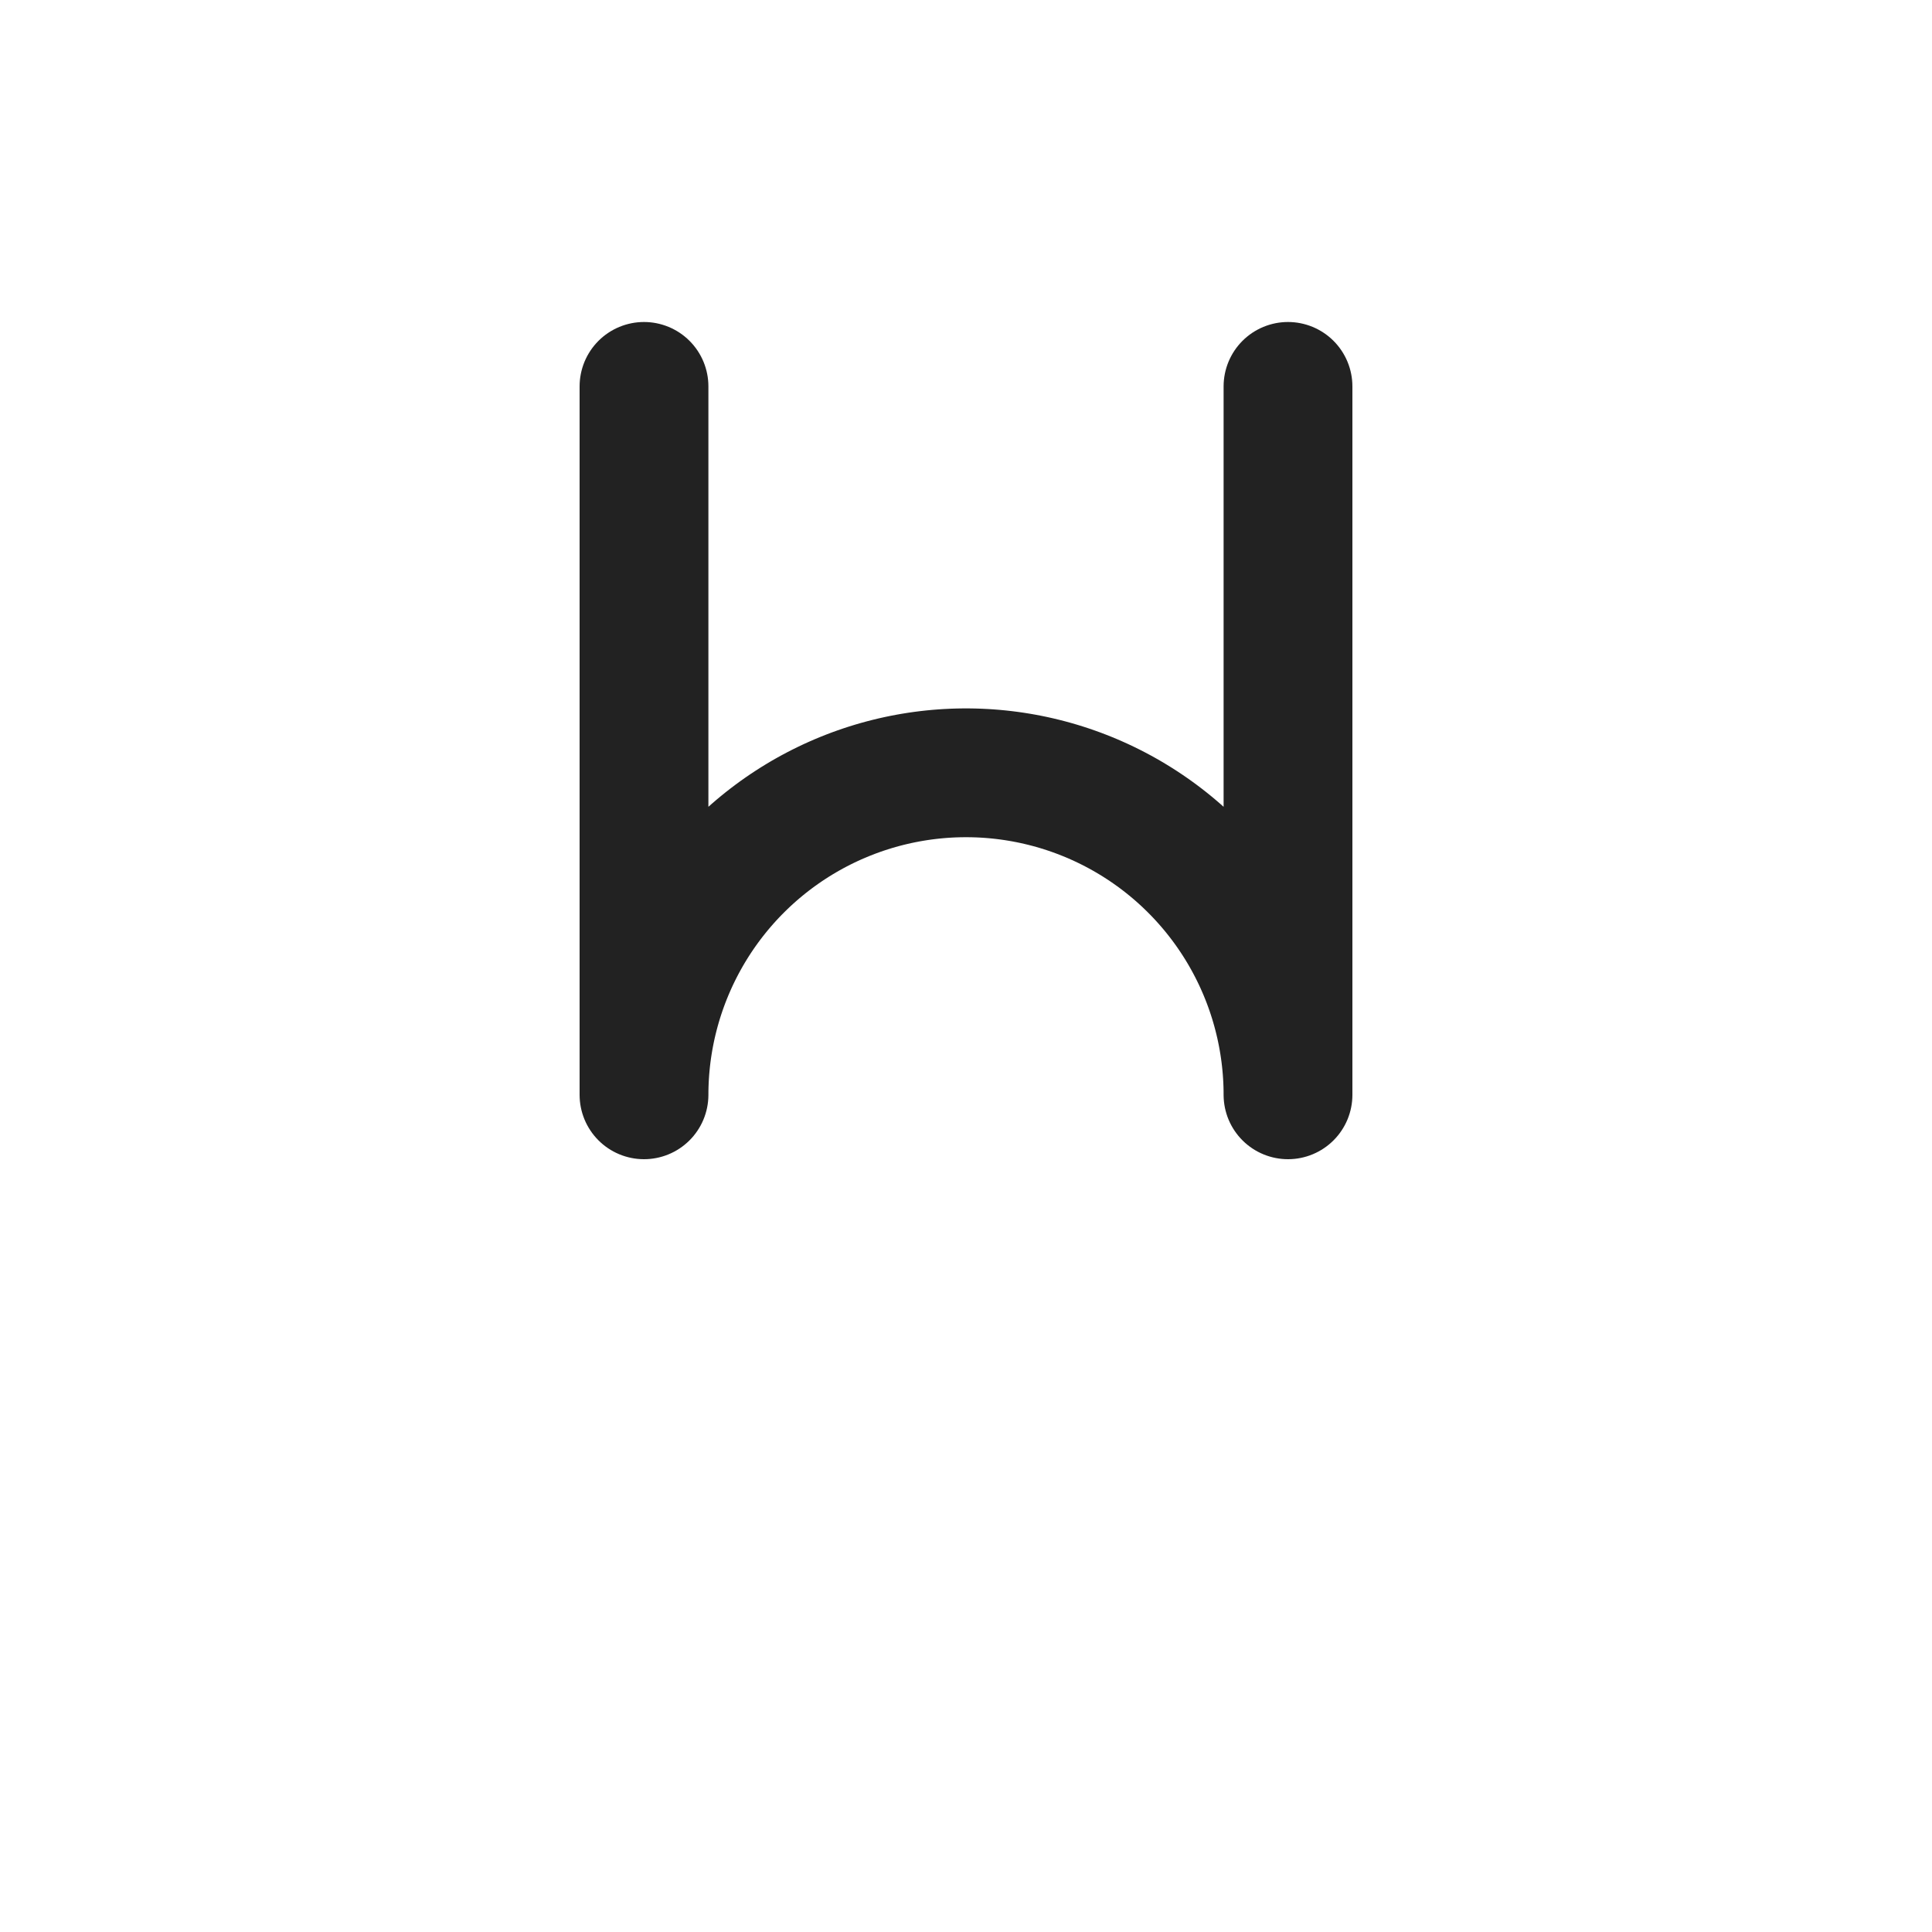
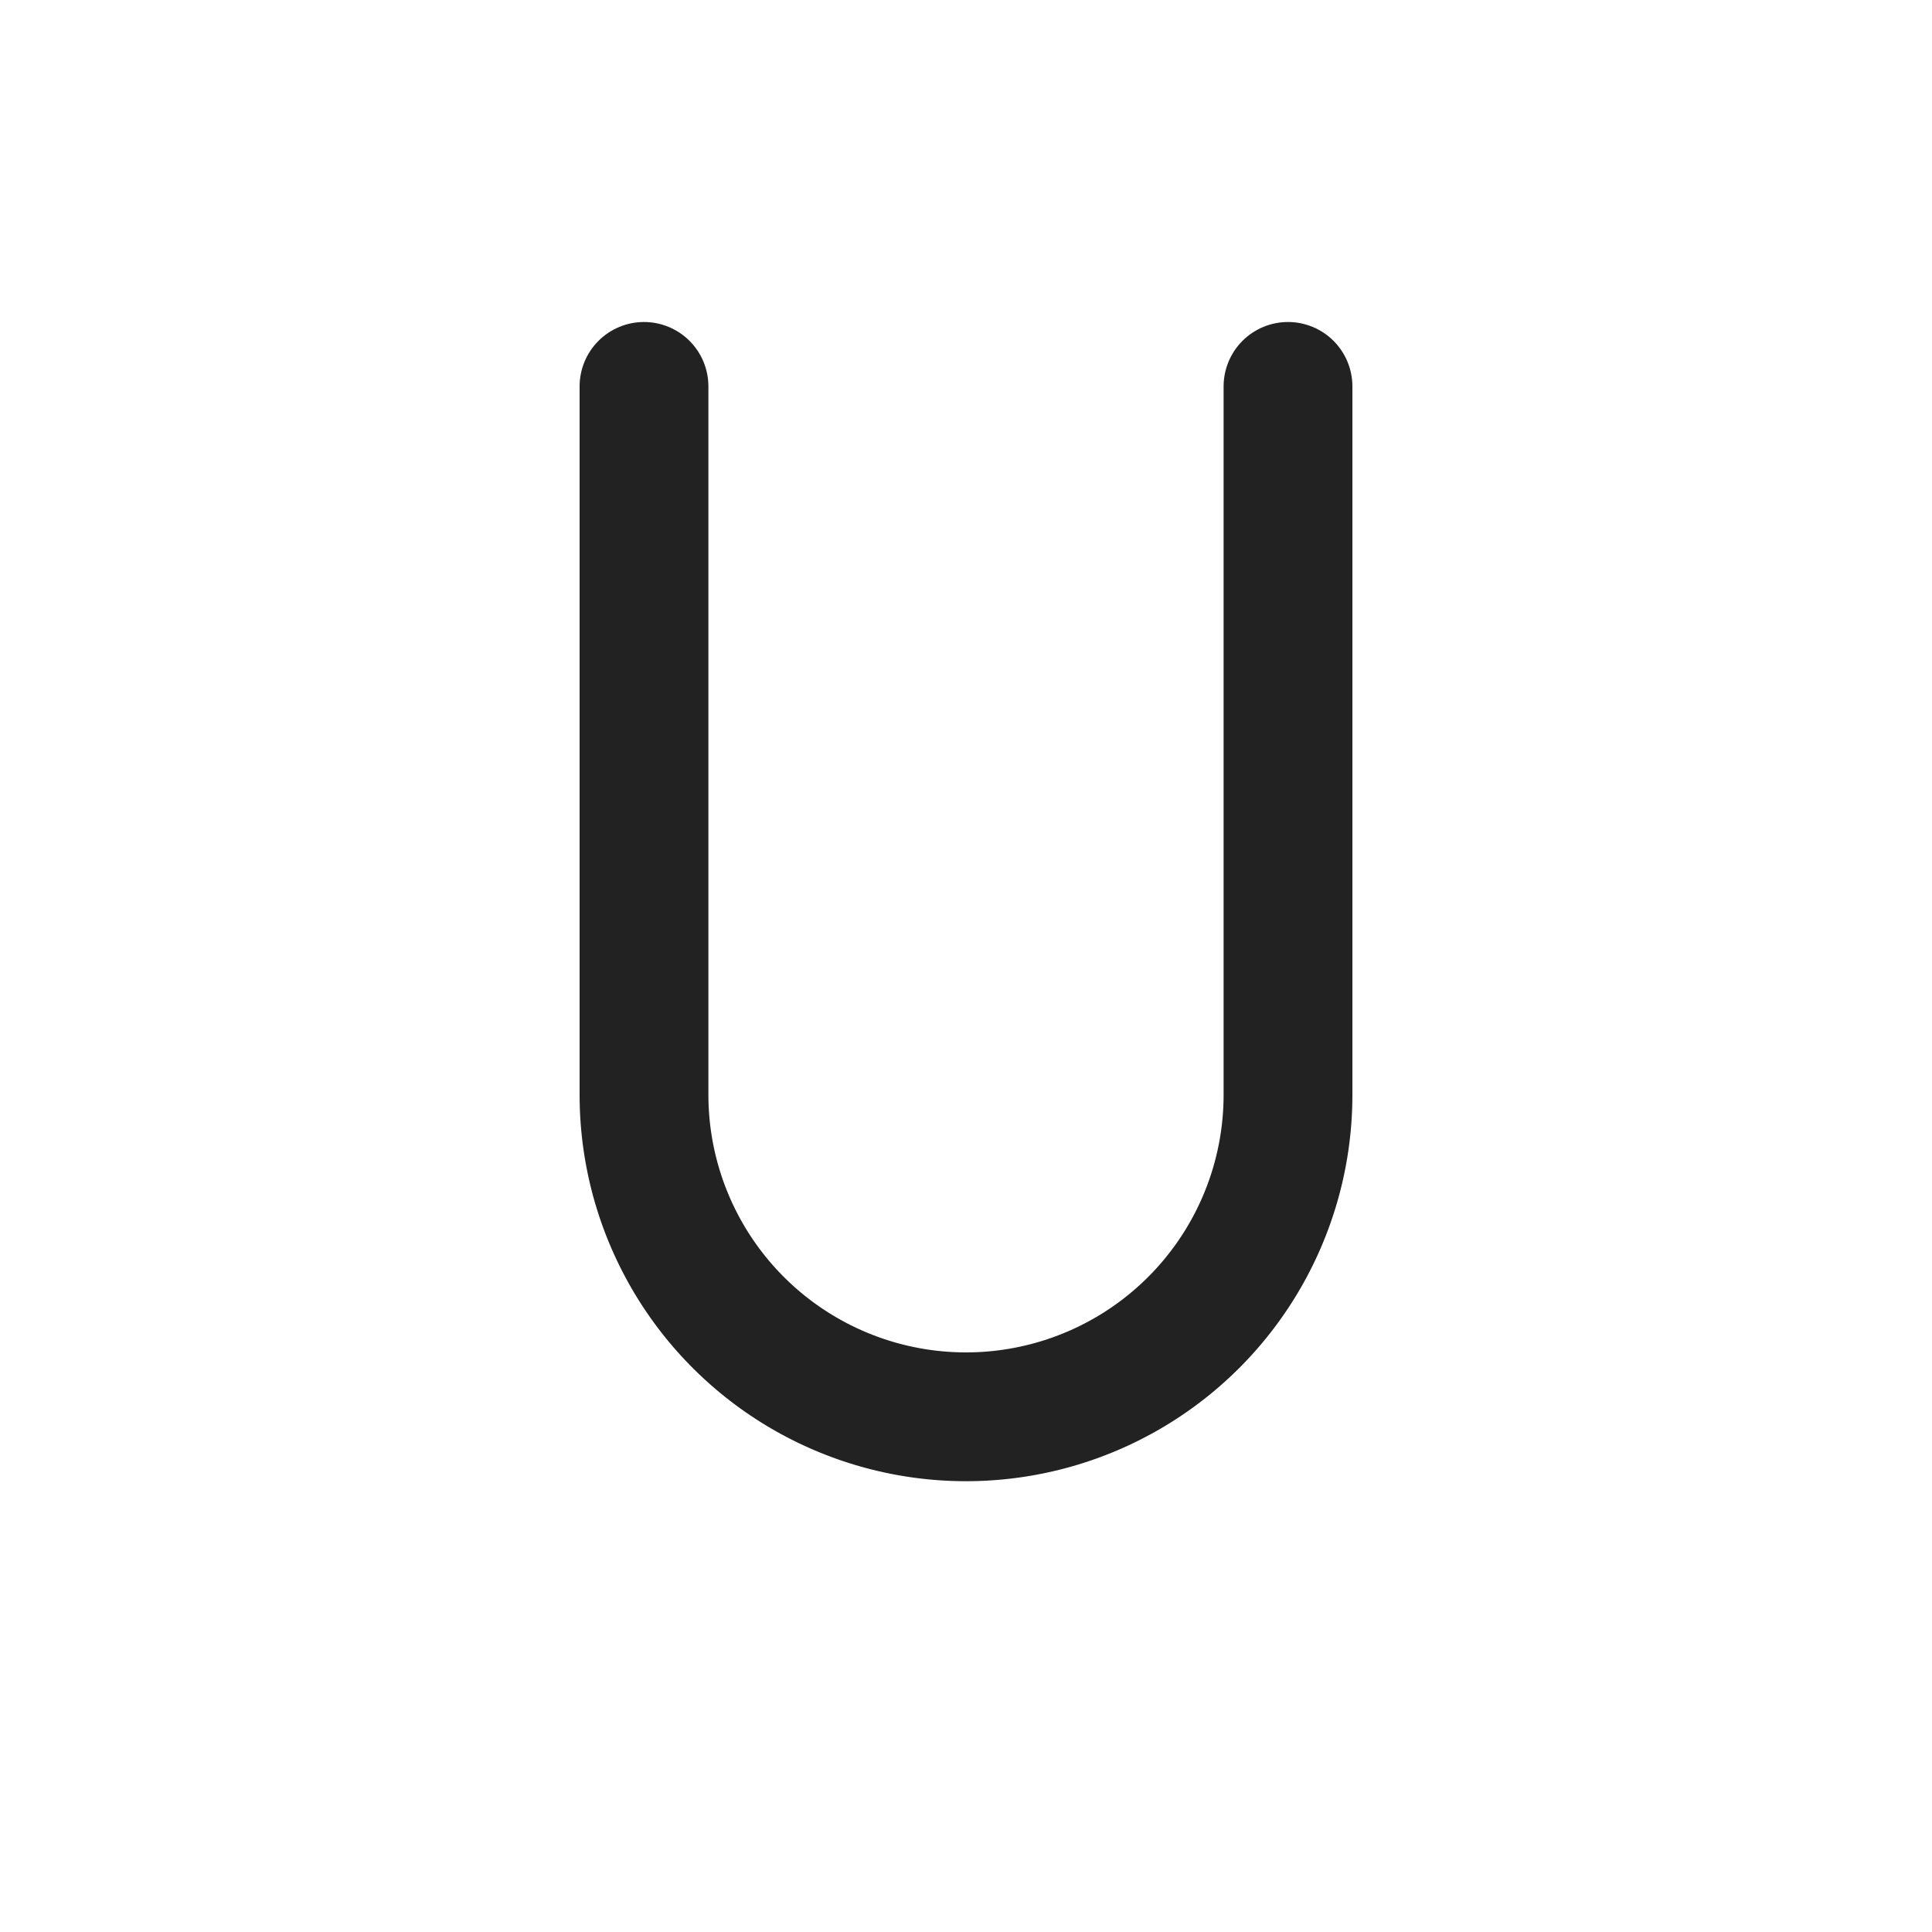
<svg xmlns="http://www.w3.org/2000/svg" version="1.1" viewBox="0 0 300 300">
-   <path d="M 90 170 L 90.012 170.489 L 90.048 170.978 L 90.108 171.464 L 90.191 171.946 L 90.298 172.424 L 90.428 172.896 L 90.582 173.361 L 90.757 173.818 L 90.955 174.266 L 91.175 174.703 L 91.416 175.129 L 91.677 175.543 L 91.958 175.944 L 92.259 176.331 L 92.578 176.702 L 92.915 177.057 L 93.269 177.395 L 93.639 177.716 L 94.024 178.018 L 94.424 178.301 L 94.837 178.564 L 95.262 178.806 L 95.699 179.028 L 96.146 179.227 L 96.602 179.405 L 97.067 179.56 L 97.538 179.692 L 98.015 179.801 L 98.497 179.887 L 98.983 179.948 L 99.471 179.986 L 99.96 180 L 100.45 179.99 L 100.938 179.956 L 101.425 179.898 L 101.907 179.816 L 102.385 179.711 L 102.858 179.583 L 103.324 179.431 L 103.781 179.258 L 104.23 179.061 L 104.668 178.844 L 105.096 178.604 L 105.51 178.345 L 105.912 178.065 L 106.3 177.766 L 106.672 177.448 L 107.029 177.113 L 107.369 176.76 L 107.691 176.392 L 107.994 176.007 L 108.279 175.609 L 108.543 175.197 L 108.788 174.773 L 109.011 174.337 L 109.212 173.891 L 109.391 173.435 L 109.548 172.971 L 109.682 172.5 L 109.793 172.023 L 109.88 171.542 L 109.944 171.056 L 109.984 170.568 L 110 170.079 L 110.005 169.369 L 110.02 168.737 L 110.045 168.106 L 110.08 167.476 L 110.125 166.846 L 110.18 166.217 L 110.244 165.589 L 110.319 164.962 L 110.403 164.336 L 110.498 163.712 L 110.602 163.089 L 110.716 162.468 L 110.84 161.848 L 110.973 161.231 L 111.117 160.616 L 111.27 160.004 L 111.432 159.393 L 111.604 158.786 L 111.786 158.181 L 111.978 157.579 L 112.178 156.981 L 112.389 156.385 L 112.608 155.793 L 112.837 155.205 L 113.075 154.62 L 113.323 154.039 L 113.579 153.462 L 113.845 152.889 L 114.12 152.32 L 114.403 151.756 L 114.696 151.196 L 114.997 150.642 L 115.307 150.091 L 115.625 149.546 L 115.953 149.006 L 116.288 148.471 L 116.632 147.942 L 116.985 147.418 L 117.345 146.899 L 117.714 146.387 L 118.091 145.88 L 118.475 145.379 L 118.868 144.885 L 119.268 144.396 L 119.677 143.914 L 120.092 143.439 L 120.515 142.97 L 120.945 142.508 L 121.383 142.053 L 121.828 141.605 L 122.28 141.163 L 122.738 140.729 L 123.204 140.303 L 123.676 139.883 L 124.155 139.471 L 124.64 139.067 L 125.131 138.671 L 125.629 138.282 L 126.133 137.901 L 126.642 137.529 L 127.158 137.164 L 127.679 136.807 L 128.206 136.459 L 128.738 136.119 L 129.275 135.788 L 129.818 135.465 L 130.366 135.151 L 130.918 134.845 L 131.476 134.548 L 132.038 134.26 L 132.604 133.981 L 133.175 133.711 L 133.75 133.45 L 134.329 133.198 L 134.912 132.955 L 135.499 132.722 L 136.089 132.497 L 136.683 132.282 L 137.28 132.077 L 137.88 131.881 L 138.483 131.694 L 139.089 131.517 L 139.698 131.35 L 140.31 131.192 L 140.923 131.044 L 141.54 130.905 L 142.158 130.777 L 142.778 130.658 L 143.4 130.549 L 144.024 130.449 L 144.649 130.36 L 145.275 130.28 L 145.903 130.211 L 146.531 130.151 L 147.161 130.101 L 147.791 130.061 L 148.422 130.031 L 149.053 130.012 L 149.684 130.002 L 150.316 130.002 L 150.947 130.012 L 151.578 130.031 L 152.209 130.061 L 152.839 130.101 L 153.469 130.151 L 154.097 130.211 L 154.725 130.28 L 155.351 130.36 L 155.976 130.449 L 156.6 130.549 L 157.222 130.658 L 157.842 130.777 L 158.46 130.905 L 159.077 131.044 L 159.69 131.192 L 160.302 131.35 L 160.911 131.517 L 161.517 131.694 L 162.12 131.881 L 162.72 132.077 L 163.317 132.282 L 163.911 132.497 L 164.501 132.722 L 165.088 132.955 L 165.671 133.198 L 166.25 133.45 L 166.825 133.711 L 167.396 133.981 L 167.962 134.26 L 168.524 134.548 L 169.082 134.845 L 169.634 135.151 L 170.182 135.465 L 170.725 135.788 L 171.262 136.119 L 171.794 136.459 L 172.321 136.807 L 172.842 137.164 L 173.358 137.529 L 173.867 137.901 L 174.371 138.282 L 174.869 138.671 L 175.36 139.067 L 175.845 139.471 L 176.324 139.883 L 176.796 140.303 L 177.262 140.729 L 177.72 141.163 L 178.172 141.605 L 178.617 142.053 L 179.055 142.508 L 179.485 142.97 L 179.908 143.439 L 180.323 143.914 L 180.732 144.396 L 181.132 144.885 L 181.524 145.379 L 181.909 145.88 L 182.286 146.387 L 182.655 146.899 L 183.015 147.418 L 183.368 147.942 L 183.712 148.471 L 184.048 149.006 L 184.375 149.546 L 184.693 150.091 L 185.003 150.642 L 185.304 151.196 L 185.597 151.756 L 185.88 152.32 L 186.155 152.889 L 186.421 153.462 L 186.677 154.039 L 186.925 154.62 L 187.163 155.205 L 187.392 155.793 L 187.611 156.385 L 187.822 156.981 L 188.022 157.579 L 188.214 158.181 L 188.396 158.786 L 188.568 159.393 L 188.73 160.004 L 188.883 160.616 L 189.027 161.231 L 189.16 161.848 L 189.284 162.468 L 189.398 163.089 L 189.502 163.712 L 189.597 164.336 L 189.681 164.962 L 189.756 165.589 L 189.82 166.217 L 189.875 166.846 L 189.92 167.476 L 189.955 168.106 L 189.98 168.737 L 189.995 169.369 L 190 170.079 L 190.016 170.568 L 190.056 171.056 L 190.12 171.542 L 190.207 172.023 L 190.318 172.5 L 190.452 172.971 L 190.608 173.435 L 190.788 173.891 L 190.989 174.337 L 191.212 174.773 L 191.457 175.197 L 191.721 175.609 L 192.006 176.007 L 192.309 176.392 L 192.631 176.76 L 192.971 177.113 L 193.327 177.448 L 193.7 177.766 L 194.088 178.065 L 194.489 178.345 L 194.905 178.604 L 195.332 178.844 L 195.77 179.061 L 196.219 179.258 L 196.676 179.431 L 197.142 179.583 L 197.614 179.711 L 198.093 179.816 L 198.575 179.898 L 199.062 179.956 L 199.55 179.99 L 200.04 180 L 200.529 179.986 L 201.017 179.948 L 201.503 179.887 L 201.985 179.801 L 202.462 179.692 L 202.934 179.56 L 203.398 179.405 L 203.854 179.227 L 204.301 179.028 L 204.738 178.806 L 205.163 178.564 L 205.576 178.301 L 205.976 178.018 L 206.361 177.716 L 206.731 177.395 L 207.085 177.057 L 207.422 176.702 L 207.741 176.331 L 208.042 175.944 L 208.323 175.543 L 208.584 175.129 L 208.825 174.703 L 209.045 174.266 L 209.243 173.818 L 209.418 173.361 L 209.571 172.896 L 209.702 172.424 L 209.809 171.946 L 209.892 171.464 L 209.952 170.978 L 209.988 170.489 L 210 170 L 210 60 L 209.988 59.509 L 209.952 59.02 L 209.892 58.533 L 209.808 58.049 L 209.7 57.57 L 209.569 57.097 L 209.415 56.631 L 209.239 56.173 L 209.04 55.724 L 208.819 55.286 L 208.577 54.859 L 208.315 54.444 L 208.032 54.043 L 207.73 53.656 L 207.41 53.284 L 207.071 52.929 L 206.716 52.59 L 206.344 52.27 L 205.957 51.968 L 205.556 51.685 L 205.141 51.423 L 204.714 51.181 L 204.276 50.96 L 203.827 50.761 L 203.369 50.585 L 202.903 50.431 L 202.43 50.3 L 201.951 50.192 L 201.467 50.108 L 200.98 50.048 L 200.491 50.012 L 200 50 L 199.509 50.012 L 199.02 50.048 L 198.533 50.108 L 198.049 50.192 L 197.57 50.3 L 197.097 50.431 L 196.631 50.585 L 196.173 50.761 L 195.724 50.96 L 195.286 51.181 L 194.859 51.423 L 194.444 51.685 L 194.043 51.968 L 193.656 52.27 L 193.284 52.59 L 192.929 52.929 L 192.59 53.284 L 192.27 53.656 L 191.968 54.043 L 191.685 54.444 L 191.423 54.859 L 191.181 55.286 L 190.96 55.724 L 190.761 56.173 L 190.585 56.631 L 190.431 57.097 L 190.3 57.57 L 190.192 58.049 L 190.108 58.533 L 190.048 59.02 L 190.012 59.509 L 190 60 L 190 125.28 L 189.546 124.877 L 189.427 124.773 L 188.828 124.258 L 188.708 124.156 L 188.102 123.651 L 187.98 123.551 L 187.365 123.055 L 187.242 122.957 L 186.619 122.471 L 186.494 122.375 L 185.864 121.899 L 185.738 121.805 L 185.101 121.339 L 184.973 121.247 L 184.328 120.791 L 184.199 120.701 L 183.547 120.255 L 183.416 120.167 L 182.758 119.732 L 182.625 119.646 L 181.96 119.221 L 181.826 119.137 L 181.154 118.723 L 181.019 118.641 L 180.341 118.237 L 180.205 118.157 L 179.52 117.765 L 179.383 117.687 L 178.692 117.305 L 178.553 117.23 L 177.856 116.859 L 177.716 116.786 L 177.014 116.426 L 176.873 116.355 L 176.165 116.006 L 176.023 115.937 L 175.309 115.6 L 175.166 115.533 L 174.447 115.207 L 174.303 115.143 L 173.579 114.828 L 173.434 114.766 L 172.705 114.462 L 172.559 114.403 L 171.826 114.111 L 171.679 114.054 L 170.941 113.773 L 170.793 113.718 L 170.051 113.45 L 169.902 113.397 L 169.155 113.14 L 169.006 113.09 L 168.255 112.845 L 168.105 112.797 L 167.351 112.564 L 167.2 112.518 L 166.442 112.297 L 166.29 112.254 L 165.529 112.045 L 165.376 112.004 L 164.612 111.807 L 164.459 111.769 L 163.692 111.583 L 163.538 111.547 L 162.768 111.374 L 162.614 111.341 L 161.841 111.18 L 161.686 111.149 L 160.911 111.001 L 160.756 110.972 L 159.978 110.836 L 159.822 110.81 L 159.043 110.686 L 158.887 110.662 L 158.105 110.55 L 157.949 110.529 L 157.166 110.43 L 157.009 110.411 L 156.225 110.324 L 156.067 110.308 L 155.282 110.233 L 155.125 110.219 L 154.338 110.157 L 154.18 110.146 L 153.392 110.096 L 153.235 110.088 L 152.446 110.05 L 152.288 110.044 L 151.5 110.019 L 151.342 110.015 L 150.553 110.003 L 150.395 110.002 L 149.605 110.002 L 149.447 110.003 L 148.658 110.015 L 148.5 110.019 L 147.712 110.044 L 147.554 110.05 L 146.765 110.088 L 146.608 110.096 L 145.82 110.146 L 145.662 110.157 L 144.875 110.219 L 144.718 110.233 L 143.933 110.308 L 143.775 110.324 L 142.991 110.411 L 142.834 110.43 L 142.051 110.529 L 141.895 110.55 L 141.113 110.662 L 140.957 110.686 L 140.178 110.81 L 140.022 110.836 L 139.244 110.972 L 139.089 111.001 L 138.314 111.149 L 138.159 111.18 L 137.386 111.341 L 137.232 111.374 L 136.462 111.547 L 136.308 111.583 L 135.541 111.769 L 135.388 111.807 L 134.624 112.004 L 134.471 112.045 L 133.71 112.254 L 133.558 112.297 L 132.8 112.518 L 132.649 112.564 L 131.895 112.797 L 131.745 112.845 L 130.994 113.09 L 130.845 113.14 L 130.098 113.397 L 129.949 113.45 L 129.207 113.718 L 129.059 113.773 L 128.321 114.054 L 128.174 114.111 L 127.441 114.403 L 127.295 114.462 L 126.566 114.766 L 126.421 114.828 L 125.697 115.143 L 125.553 115.207 L 124.834 115.533 L 124.691 115.6 L 123.977 115.937 L 123.835 116.006 L 123.127 116.355 L 122.986 116.426 L 122.284 116.786 L 122.144 116.859 L 121.447 117.23 L 121.308 117.305 L 120.617 117.687 L 120.48 117.765 L 119.795 118.157 L 119.659 118.237 L 118.981 118.641 L 118.846 118.723 L 118.174 119.137 L 118.04 119.221 L 117.375 119.646 L 117.242 119.732 L 116.584 120.167 L 116.453 120.255 L 115.801 120.701 L 115.672 120.791 L 115.027 121.247 L 114.899 121.339 L 114.262 121.805 L 114.135 121.899 L 113.506 122.375 L 113.381 122.471 L 112.758 122.957 L 112.635 123.055 L 112.02 123.551 L 111.898 123.651 L 111.292 124.156 L 111.171 124.258 L 110.573 124.773 L 110.454 124.877 L 110 125.28 L 110 60 L 109.988 59.509 L 109.952 59.02 L 109.892 58.533 L 109.808 58.049 L 109.7 57.57 L 109.569 57.097 L 109.415 56.631 L 109.239 56.173 L 109.04 55.724 L 108.819 55.286 L 108.577 54.859 L 108.315 54.444 L 108.032 54.043 L 107.73 53.656 L 107.409 53.284 L 107.071 52.929 L 106.716 52.59 L 106.344 52.27 L 105.957 51.968 L 105.556 51.685 L 105.141 51.423 L 104.714 51.181 L 104.276 50.96 L 103.827 50.761 L 103.369 50.585 L 102.903 50.431 L 102.43 50.3 L 101.951 50.192 L 101.467 50.108 L 100.98 50.048 L 100.491 50.012 L 100 50 L 99.509 50.012 L 99.02 50.048 L 98.533 50.108 L 98.049 50.192 L 97.57 50.3 L 97.097 50.431 L 96.631 50.585 L 96.173 50.761 L 95.724 50.96 L 95.286 51.181 L 94.859 51.423 L 94.444 51.685 L 94.043 51.968 L 93.656 52.27 L 93.284 52.59 L 92.929 52.929 L 92.591 53.284 L 92.27 53.656 L 91.968 54.043 L 91.685 54.444 L 91.423 54.859 L 91.181 55.286 L 90.96 55.724 L 90.761 56.173 L 90.585 56.631 L 90.431 57.097 L 90.3 57.57 L 90.192 58.049 L 90.108 58.533 L 90.048 59.02 L 90.012 59.509 L 90 60 L 90 170 Z" fill="#222222" fill-rule="evenodd" />
+   <path d="M 90 170 L 90 170.079 L 90.007 170.868 L 90.009 171.026 L 90.028 171.815 L 90.033 171.973 L 90.064 172.762 L 90.071 172.919 L 90.115 173.708 L 90.125 173.865 L 90.181 174.652 L 90.193 174.81 L 90.262 175.596 L 90.277 175.753 L 90.358 176.538 L 90.375 176.695 L 90.468 177.479 L 90.488 177.636 L 90.594 178.418 L 90.616 178.574 L 90.734 179.355 L 90.759 179.511 L 90.889 180.289 L 90.916 180.445 L 91.059 181.221 L 91.089 181.376 L 91.243 182.15 L 91.275 182.305 L 91.442 183.076 L 91.477 183.23 L 91.656 183.999 L 91.693 184.152 L 91.885 184.918 L 91.924 185.071 L 92.127 185.834 L 92.169 185.986 L 92.384 186.745 L 92.429 186.897 L 92.656 187.653 L 92.703 187.804 L 92.942 188.556 L 92.991 188.706 L 93.242 189.454 L 93.293 189.604 L 93.556 190.348 L 93.61 190.496 L 93.884 191.237 L 93.94 191.384 L 94.226 192.12 L 94.285 192.266 L 94.583 192.997 L 94.643 193.143 L 94.953 193.869 L 95.016 194.014 L 95.336 194.735 L 95.401 194.879 L 95.734 195.595 L 95.801 195.738 L 96.144 196.449 L 96.214 196.59 L 96.569 197.296 L 96.641 197.436 L 97.006 198.136 L 97.08 198.275 L 97.457 198.969 L 97.533 199.107 L 97.921 199.795 L 97.999 199.931 L 98.397 200.613 L 98.478 200.749 L 98.887 201.424 L 98.97 201.558 L 99.39 202.227 L 99.475 202.36 L 99.905 203.022 L 99.992 203.153 L 100.432 203.808 L 100.521 203.939 L 100.972 204.587 L 101.063 204.715 L 101.524 205.356 L 101.617 205.484 L 102.088 206.117 L 102.184 206.243 L 102.665 206.869 L 102.762 206.993 L 103.252 207.612 L 103.352 207.734 L 103.852 208.345 L 103.953 208.466 L 104.463 209.069 L 104.566 209.188 L 105.085 209.783 L 105.19 209.901 L 105.719 210.487 L 105.826 210.603 L 106.364 211.181 L 106.472 211.295 L 107.019 211.864 L 107.13 211.977 L 107.686 212.538 L 107.798 212.649 L 108.362 213.2 L 108.476 213.31 L 109.049 213.852 L 109.165 213.96 L 109.747 214.493 L 109.864 214.599 L 110.454 215.123 L 110.573 215.227 L 111.171 215.742 L 111.292 215.844 L 111.898 216.349 L 112.02 216.449 L 112.635 216.945 L 112.758 217.043 L 113.381 217.529 L 113.506 217.625 L 114.135 218.101 L 114.262 218.195 L 114.899 218.661 L 115.027 218.753 L 115.672 219.209 L 115.801 219.299 L 116.453 219.745 L 116.584 219.833 L 117.242 220.268 L 117.375 220.354 L 118.04 220.779 L 118.174 220.863 L 118.846 221.277 L 118.981 221.359 L 119.659 221.763 L 119.795 221.843 L 120.48 222.235 L 120.617 222.313 L 121.308 222.695 L 121.447 222.77 L 122.144 223.141 L 122.284 223.214 L 122.986 223.574 L 123.127 223.645 L 123.835 223.994 L 123.977 224.063 L 124.691 224.4 L 124.834 224.467 L 125.553 224.793 L 125.697 224.857 L 126.421 225.172 L 126.566 225.234 L 127.295 225.538 L 127.441 225.597 L 128.174 225.889 L 128.321 225.946 L 129.059 226.227 L 129.207 226.282 L 129.949 226.55 L 130.098 226.603 L 130.845 226.86 L 130.994 226.91 L 131.745 227.155 L 131.895 227.203 L 132.649 227.436 L 132.8 227.482 L 133.558 227.703 L 133.71 227.746 L 134.471 227.955 L 134.624 227.996 L 135.388 228.193 L 135.541 228.232 L 136.308 228.417 L 136.462 228.452 L 137.232 228.625 L 137.386 228.659 L 138.159 228.82 L 138.314 228.851 L 139.089 228.999 L 139.244 229.028 L 140.022 229.164 L 140.178 229.19 L 140.957 229.314 L 141.113 229.338 L 141.895 229.45 L 142.051 229.471 L 142.834 229.57 L 142.991 229.589 L 143.775 229.676 L 143.933 229.692 L 144.718 229.767 L 144.875 229.78 L 145.662 229.843 L 145.82 229.854 L 146.608 229.904 L 146.765 229.912 L 147.554 229.95 L 147.712 229.956 L 148.5 229.981 L 148.658 229.985 L 149.447 229.997 L 149.605 229.998 L 150.395 229.998 L 150.553 229.997 L 151.342 229.985 L 151.5 229.981 L 152.288 229.956 L 152.446 229.95 L 153.235 229.912 L 153.392 229.904 L 154.18 229.854 L 154.338 229.843 L 155.125 229.78 L 155.282 229.767 L 156.067 229.692 L 156.225 229.676 L 157.009 229.589 L 157.166 229.57 L 157.949 229.471 L 158.105 229.45 L 158.887 229.338 L 159.043 229.314 L 159.822 229.19 L 159.978 229.164 L 160.756 229.028 L 160.911 228.999 L 161.686 228.851 L 161.841 228.82 L 162.614 228.659 L 162.768 228.625 L 163.538 228.452 L 163.692 228.417 L 164.459 228.232 L 164.612 228.193 L 165.376 227.996 L 165.529 227.955 L 166.29 227.746 L 166.442 227.703 L 167.2 227.482 L 167.351 227.436 L 168.105 227.203 L 168.255 227.155 L 169.006 226.91 L 169.155 226.86 L 169.902 226.603 L 170.051 226.55 L 170.793 226.282 L 170.941 226.227 L 171.679 225.946 L 171.826 225.889 L 172.559 225.597 L 172.705 225.538 L 173.434 225.234 L 173.579 225.172 L 174.303 224.857 L 174.447 224.793 L 175.166 224.467 L 175.309 224.4 L 176.023 224.063 L 176.165 223.994 L 176.873 223.645 L 177.014 223.574 L 177.716 223.214 L 177.856 223.141 L 178.553 222.77 L 178.692 222.695 L 179.383 222.313 L 179.52 222.235 L 180.205 221.843 L 180.341 221.763 L 181.019 221.359 L 181.154 221.277 L 181.826 220.863 L 181.96 220.779 L 182.625 220.354 L 182.758 220.268 L 183.416 219.833 L 183.547 219.745 L 184.199 219.299 L 184.328 219.209 L 184.973 218.753 L 185.101 218.661 L 185.738 218.195 L 185.864 218.101 L 186.494 217.625 L 186.619 217.529 L 187.242 217.043 L 187.365 216.945 L 187.98 216.449 L 188.102 216.349 L 188.708 215.844 L 188.828 215.742 L 189.427 215.227 L 189.546 215.123 L 190.136 214.599 L 190.253 214.493 L 190.835 213.96 L 190.951 213.852 L 191.524 213.31 L 191.638 213.2 L 192.202 212.649 L 192.314 212.538 L 192.87 211.977 L 192.981 211.864 L 193.528 211.295 L 193.636 211.181 L 194.174 210.603 L 194.281 210.487 L 194.81 209.901 L 194.915 209.783 L 195.434 209.188 L 195.537 209.069 L 196.047 208.466 L 196.148 208.345 L 196.648 207.734 L 196.748 207.612 L 197.238 206.993 L 197.335 206.869 L 197.816 206.243 L 197.912 206.117 L 198.383 205.484 L 198.476 205.356 L 198.937 204.715 L 199.028 204.587 L 199.479 203.939 L 199.568 203.808 L 200.008 203.153 L 200.095 203.022 L 200.525 202.36 L 200.61 202.227 L 201.03 201.558 L 201.113 201.424 L 201.522 200.749 L 201.602 200.613 L 202.001 199.931 L 202.079 199.795 L 202.467 199.107 L 202.543 198.969 L 202.92 198.275 L 202.994 198.136 L 203.359 197.436 L 203.431 197.296 L 203.786 196.59 L 203.856 196.449 L 204.199 195.738 L 204.267 195.595 L 204.599 194.879 L 204.664 194.735 L 204.984 194.014 L 205.048 193.869 L 205.357 193.143 L 205.417 192.997 L 205.715 192.266 L 205.774 192.12 L 206.06 191.384 L 206.116 191.237 L 206.39 190.496 L 206.444 190.348 L 206.707 189.604 L 206.758 189.454 L 207.009 188.706 L 207.058 188.556 L 207.297 187.804 L 207.344 187.653 L 207.571 186.897 L 207.616 186.745 L 207.831 185.986 L 207.873 185.834 L 208.076 185.071 L 208.115 184.918 L 208.307 184.152 L 208.344 183.999 L 208.523 183.23 L 208.558 183.076 L 208.725 182.305 L 208.757 182.15 L 208.911 181.376 L 208.941 181.221 L 209.084 180.445 L 209.111 180.289 L 209.241 179.511 L 209.266 179.355 L 209.384 178.574 L 209.406 178.418 L 209.512 177.636 L 209.532 177.479 L 209.625 176.695 L 209.642 176.538 L 209.723 175.753 L 209.738 175.596 L 209.807 174.81 L 209.819 174.652 L 209.875 173.865 L 209.885 173.708 L 209.929 172.919 L 209.936 172.762 L 209.967 171.973 L 209.972 171.815 L 209.991 171.026 L 209.994 170.868 L 210 170.079 L 210 170 L 210 60 L 209.988 59.509 L 209.952 59.02 L 209.892 58.533 L 209.808 58.049 L 209.7 57.57 L 209.569 57.097 L 209.415 56.631 L 209.239 56.173 L 209.04 55.724 L 208.819 55.286 L 208.577 54.859 L 208.315 54.444 L 208.032 54.043 L 207.73 53.656 L 207.41 53.284 L 207.071 52.929 L 206.716 52.59 L 206.344 52.27 L 205.957 51.968 L 205.556 51.685 L 205.141 51.423 L 204.714 51.181 L 204.276 50.96 L 203.827 50.761 L 203.369 50.585 L 202.903 50.431 L 202.43 50.3 L 201.951 50.192 L 201.467 50.108 L 200.98 50.048 L 200.491 50.012 L 200 50 L 199.509 50.012 L 199.02 50.048 L 198.533 50.108 L 198.049 50.192 L 197.57 50.3 L 197.097 50.431 L 196.631 50.585 L 196.173 50.761 L 195.724 50.96 L 195.286 51.181 L 194.859 51.423 L 194.444 51.685 L 194.043 51.968 L 193.656 52.27 L 193.284 52.59 L 192.929 52.929 L 192.59 53.284 L 192.27 53.656 L 191.968 54.043 L 191.685 54.444 L 191.423 54.859 L 191.181 55.286 L 190.96 55.724 L 190.761 56.173 L 190.585 56.631 L 190.431 57.097 L 190.3 57.57 L 190.192 58.049 L 190.108 58.533 L 190.048 59.02 L 190.012 59.509 L 190 60 L 190 169.96 L 189.995 170.631 L 189.98 171.263 L 189.955 171.894 L 189.92 172.524 L 189.875 173.154 L 189.82 173.783 L 189.756 174.411 L 189.681 175.038 L 189.597 175.664 L 189.502 176.288 L 189.398 176.911 L 189.284 177.532 L 189.16 178.152 L 189.027 178.769 L 188.883 179.384 L 188.73 179.996 L 188.568 180.607 L 188.396 181.214 L 188.214 181.819 L 188.022 182.421 L 187.822 183.019 L 187.611 183.615 L 187.392 184.207 L 187.163 184.795 L 186.925 185.38 L 186.677 185.961 L 186.421 186.538 L 186.155 187.111 L 185.88 187.68 L 185.597 188.244 L 185.304 188.804 L 185.003 189.358 L 184.693 189.909 L 184.375 190.454 L 184.048 190.994 L 183.712 191.529 L 183.368 192.058 L 183.015 192.582 L 182.655 193.101 L 182.286 193.613 L 181.909 194.12 L 181.524 194.621 L 181.132 195.115 L 180.732 195.604 L 180.323 196.086 L 179.908 196.561 L 179.485 197.03 L 179.055 197.492 L 178.617 197.947 L 178.172 198.395 L 177.72 198.837 L 177.262 199.271 L 176.796 199.697 L 176.324 200.117 L 175.845 200.529 L 175.36 200.933 L 174.869 201.329 L 174.371 201.718 L 173.867 202.099 L 173.358 202.471 L 172.842 202.836 L 172.321 203.193 L 171.794 203.541 L 171.262 203.881 L 170.725 204.212 L 170.182 204.535 L 169.634 204.849 L 169.082 205.155 L 168.524 205.452 L 167.962 205.74 L 167.396 206.019 L 166.825 206.289 L 166.25 206.55 L 165.671 206.802 L 165.088 207.045 L 164.501 207.278 L 163.911 207.503 L 163.317 207.718 L 162.72 207.923 L 162.12 208.119 L 161.517 208.306 L 160.911 208.483 L 160.302 208.65 L 159.69 208.808 L 159.077 208.956 L 158.46 209.095 L 157.842 209.223 L 157.222 209.342 L 156.6 209.451 L 155.976 209.551 L 155.351 209.64 L 154.725 209.72 L 154.097 209.789 L 153.469 209.849 L 152.839 209.899 L 152.209 209.939 L 151.578 209.969 L 150.947 209.988 L 150.316 209.998 L 149.684 209.998 L 149.053 209.988 L 148.422 209.969 L 147.791 209.939 L 147.161 209.899 L 146.531 209.849 L 145.903 209.789 L 145.275 209.72 L 144.649 209.64 L 144.024 209.551 L 143.4 209.451 L 142.778 209.342 L 142.158 209.223 L 141.54 209.095 L 140.923 208.956 L 140.31 208.808 L 139.698 208.65 L 139.089 208.483 L 138.483 208.306 L 137.88 208.119 L 137.28 207.923 L 136.683 207.718 L 136.089 207.503 L 135.499 207.278 L 134.912 207.045 L 134.329 206.802 L 133.75 206.55 L 133.175 206.289 L 132.604 206.019 L 132.038 205.74 L 131.476 205.452 L 130.918 205.155 L 130.366 204.849 L 129.818 204.535 L 129.275 204.212 L 128.738 203.881 L 128.206 203.541 L 127.679 203.193 L 127.158 202.836 L 126.642 202.471 L 126.133 202.099 L 125.629 201.718 L 125.131 201.329 L 124.64 200.933 L 124.155 200.529 L 123.676 200.117 L 123.204 199.697 L 122.738 199.271 L 122.28 198.837 L 121.828 198.395 L 121.383 197.947 L 120.945 197.492 L 120.515 197.03 L 120.092 196.561 L 119.677 196.086 L 119.268 195.604 L 118.868 195.115 L 118.475 194.621 L 118.091 194.12 L 117.714 193.613 L 117.345 193.101 L 116.985 192.582 L 116.632 192.058 L 116.288 191.529 L 115.953 190.994 L 115.625 190.454 L 115.307 189.909 L 114.997 189.358 L 114.696 188.804 L 114.403 188.244 L 114.12 187.68 L 113.845 187.111 L 113.579 186.538 L 113.323 185.961 L 113.075 185.38 L 112.837 184.795 L 112.608 184.207 L 112.389 183.615 L 112.178 183.019 L 111.978 182.421 L 111.786 181.819 L 111.604 181.214 L 111.432 180.607 L 111.27 179.996 L 111.117 179.384 L 110.973 178.769 L 110.84 178.152 L 110.716 177.532 L 110.602 176.911 L 110.498 176.288 L 110.403 175.664 L 110.319 175.038 L 110.244 174.411 L 110.18 173.783 L 110.125 173.154 L 110.08 172.524 L 110.045 171.894 L 110.02 171.263 L 110.005 170.631 L 110 169.96 L 110 60 L 109.988 59.509 L 109.952 59.02 L 109.892 58.533 L 109.808 58.049 L 109.7 57.57 L 109.569 57.097 L 109.415 56.631 L 109.239 56.173 L 109.04 55.724 L 108.819 55.286 L 108.577 54.859 L 108.315 54.444 L 108.032 54.043 L 107.73 53.656 L 107.409 53.284 L 107.071 52.929 L 106.716 52.59 L 106.344 52.27 L 105.957 51.968 L 105.556 51.685 L 105.141 51.423 L 104.714 51.181 L 104.276 50.96 L 103.827 50.761 L 103.369 50.585 L 102.903 50.431 L 102.43 50.3 L 101.951 50.192 L 101.467 50.108 L 100.98 50.048 L 100.491 50.012 L 100 50 L 99.509 50.012 L 99.02 50.048 L 98.533 50.108 L 98.049 50.192 L 97.57 50.3 L 97.097 50.431 L 96.631 50.585 L 96.173 50.761 L 95.724 50.96 L 95.286 51.181 L 94.859 51.423 L 94.444 51.685 L 94.043 51.968 L 93.656 52.27 L 93.284 52.59 L 92.929 52.929 L 92.591 53.284 L 92.27 53.656 L 91.968 54.043 L 91.685 54.444 L 91.423 54.859 L 91.181 55.286 L 90.96 55.724 L 90.761 56.173 L 90.585 56.631 L 90.431 57.097 L 90.3 57.57 L 90.192 58.049 L 90.108 58.533 L 90.048 59.02 L 90.012 59.509 L 90 60 L 90 170 Z" fill="#222222" fill-rule="evenodd" />
</svg>
